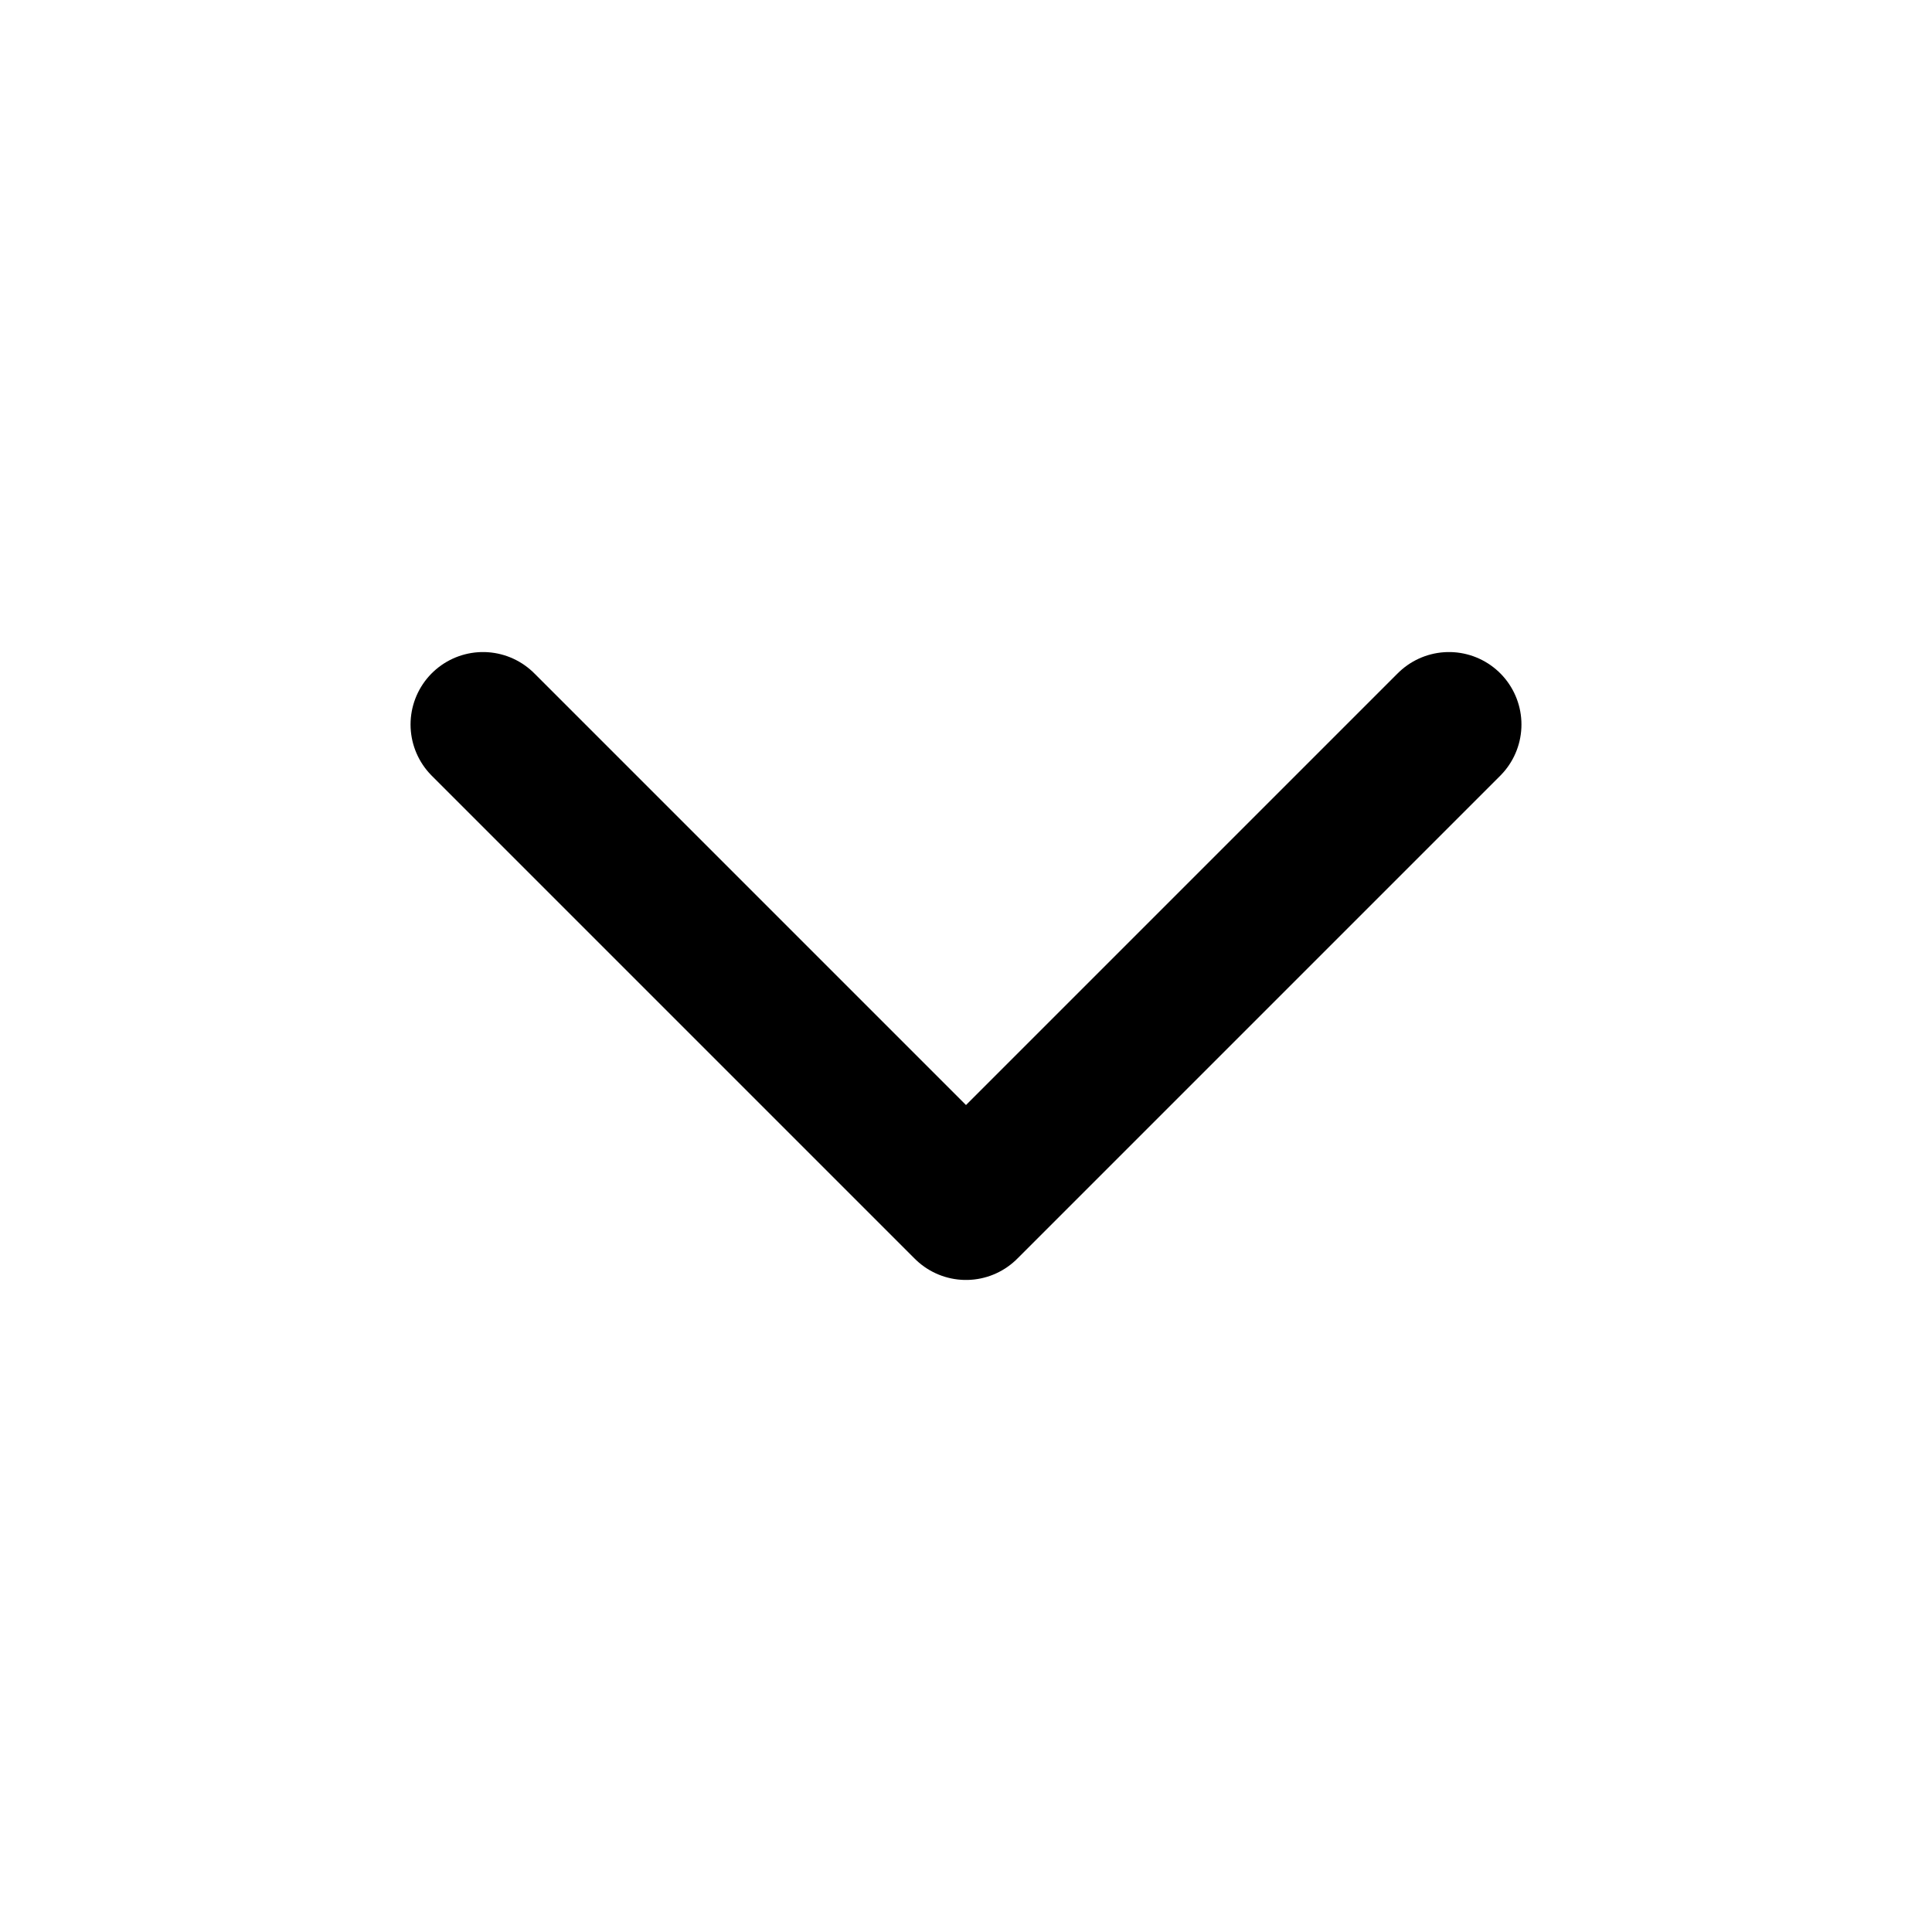
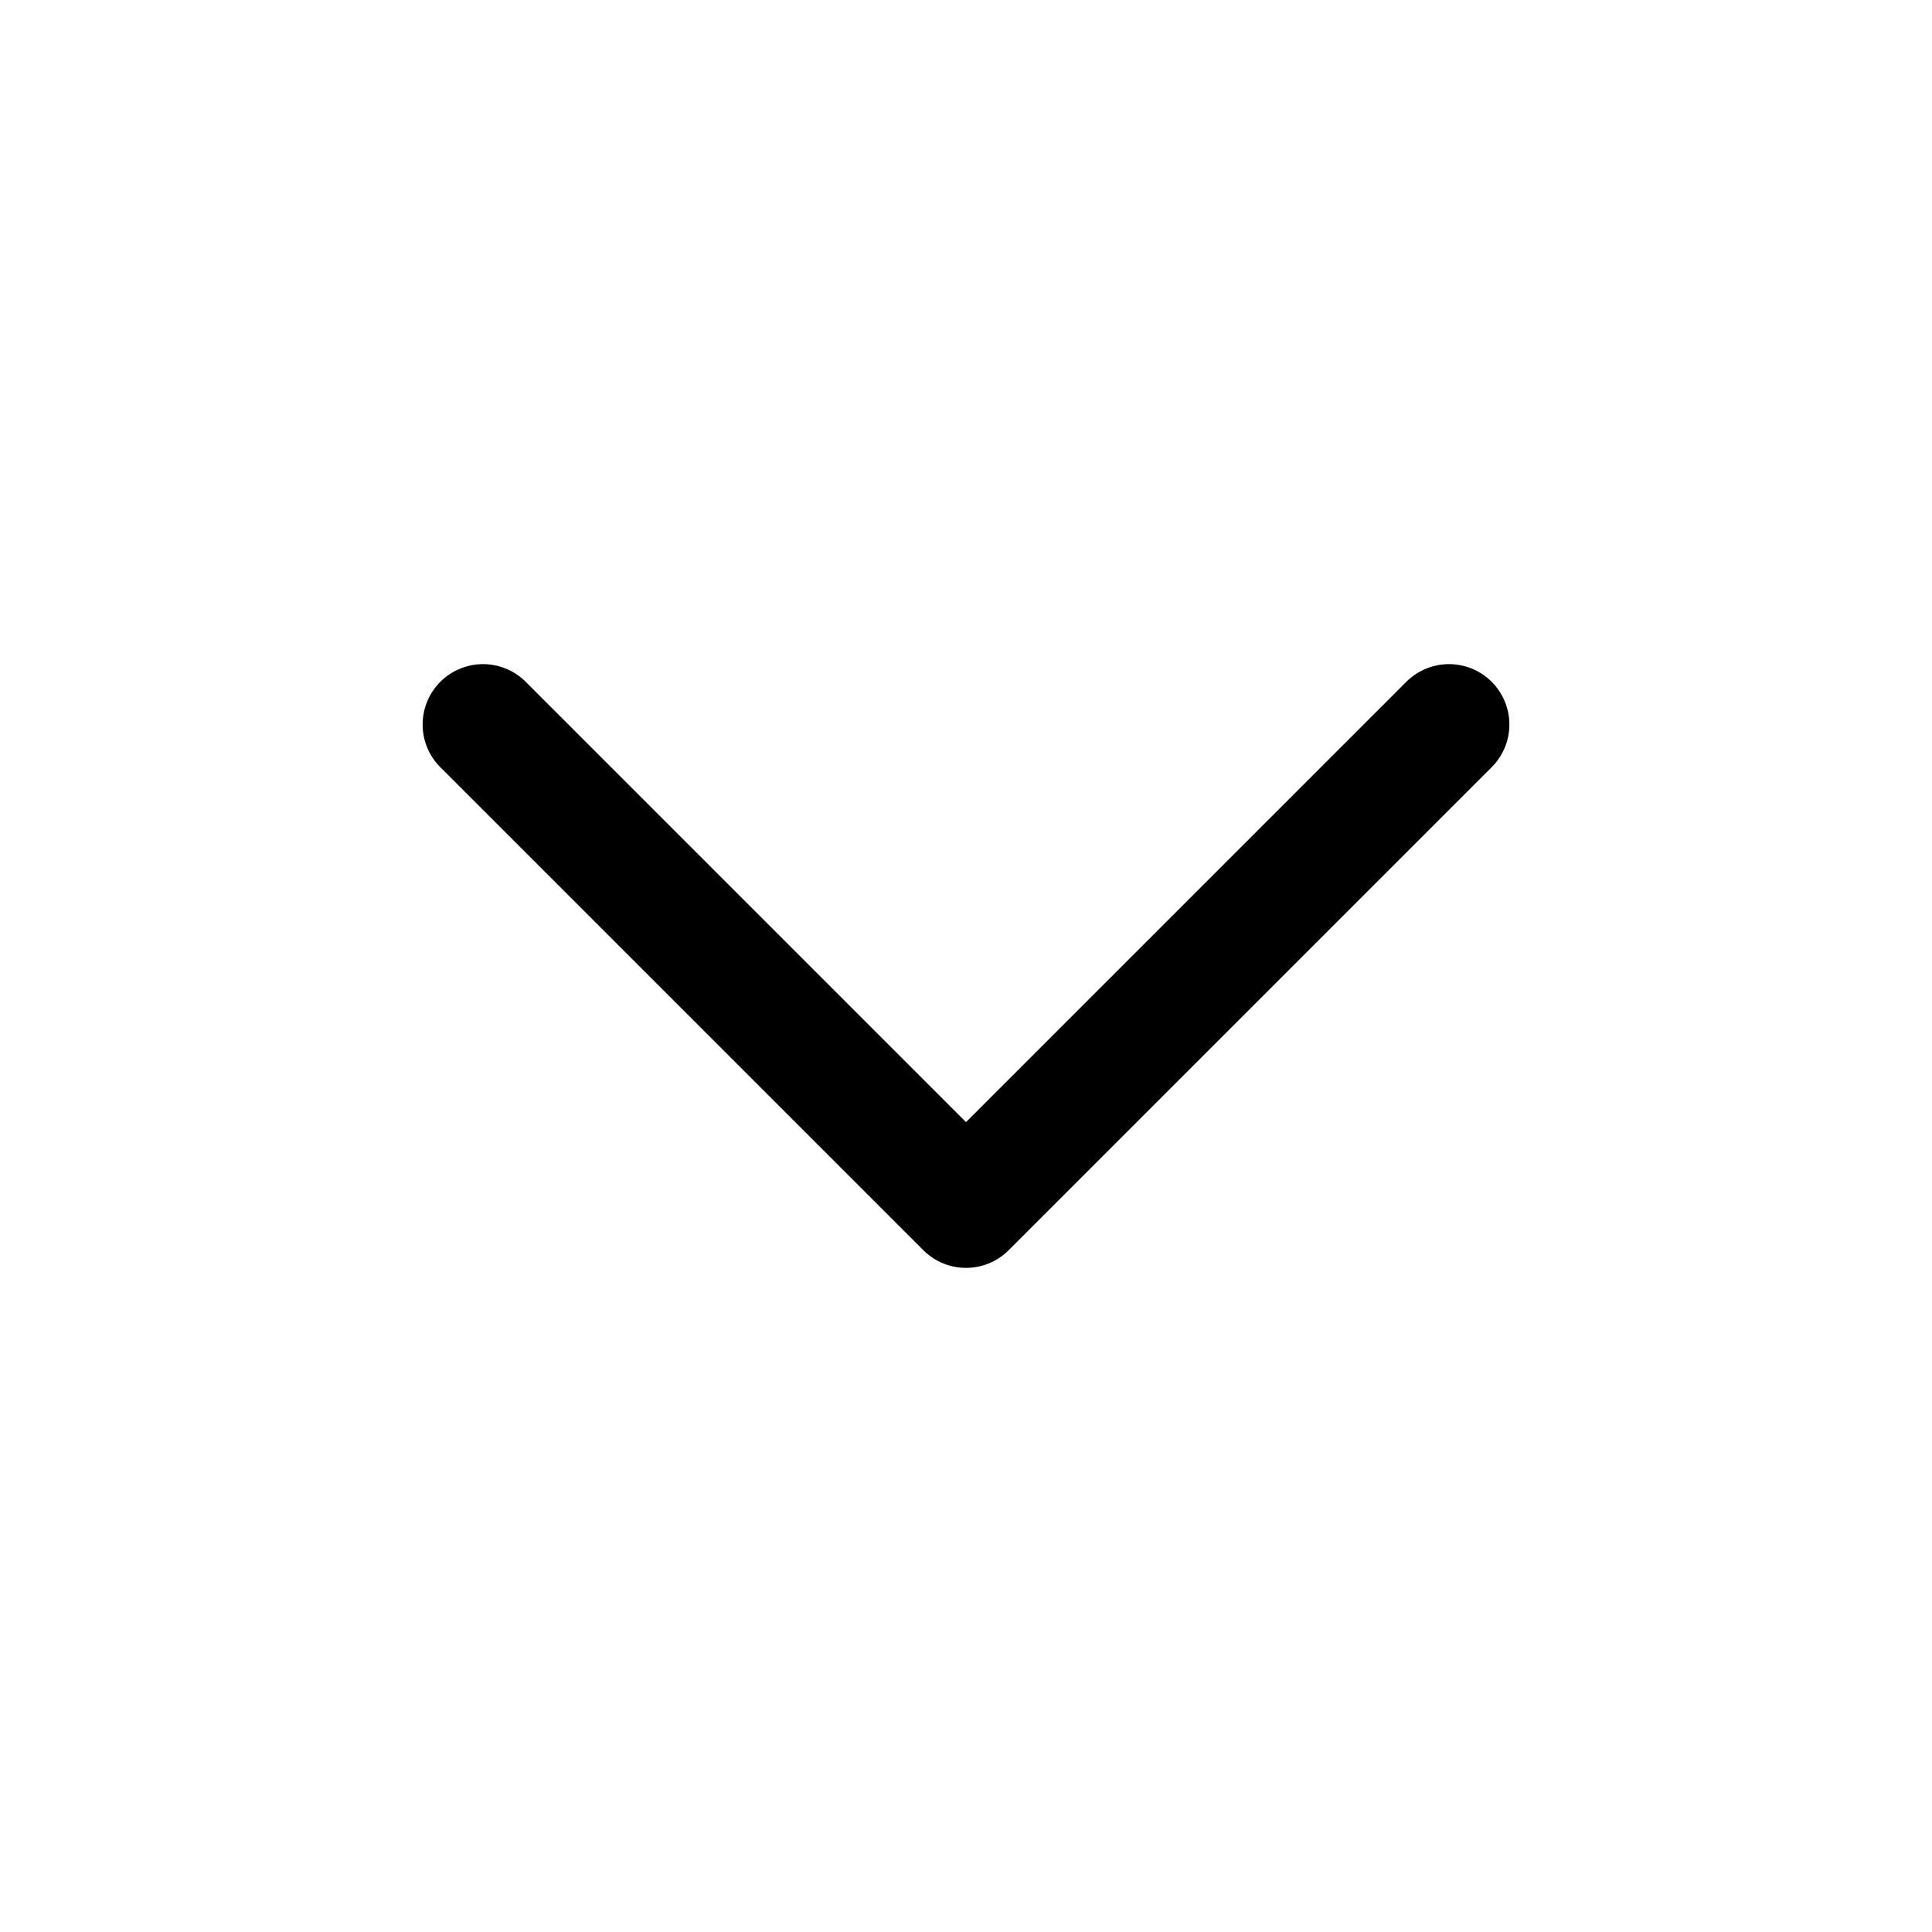
<svg xmlns="http://www.w3.org/2000/svg" width="24" height="24" viewBox="0 0 24 24" fill="none">
-   <path d="M6 9L12 15L18 9" stroke="currentColor" stroke-width="1.8" stroke-linecap="round" stroke-linejoin="round" />
+   <path d="M6 9L12 15L18 9" stroke="currentColor" stroke-width="1.5" stroke-linecap="round" stroke-linejoin="round" />
</svg>
